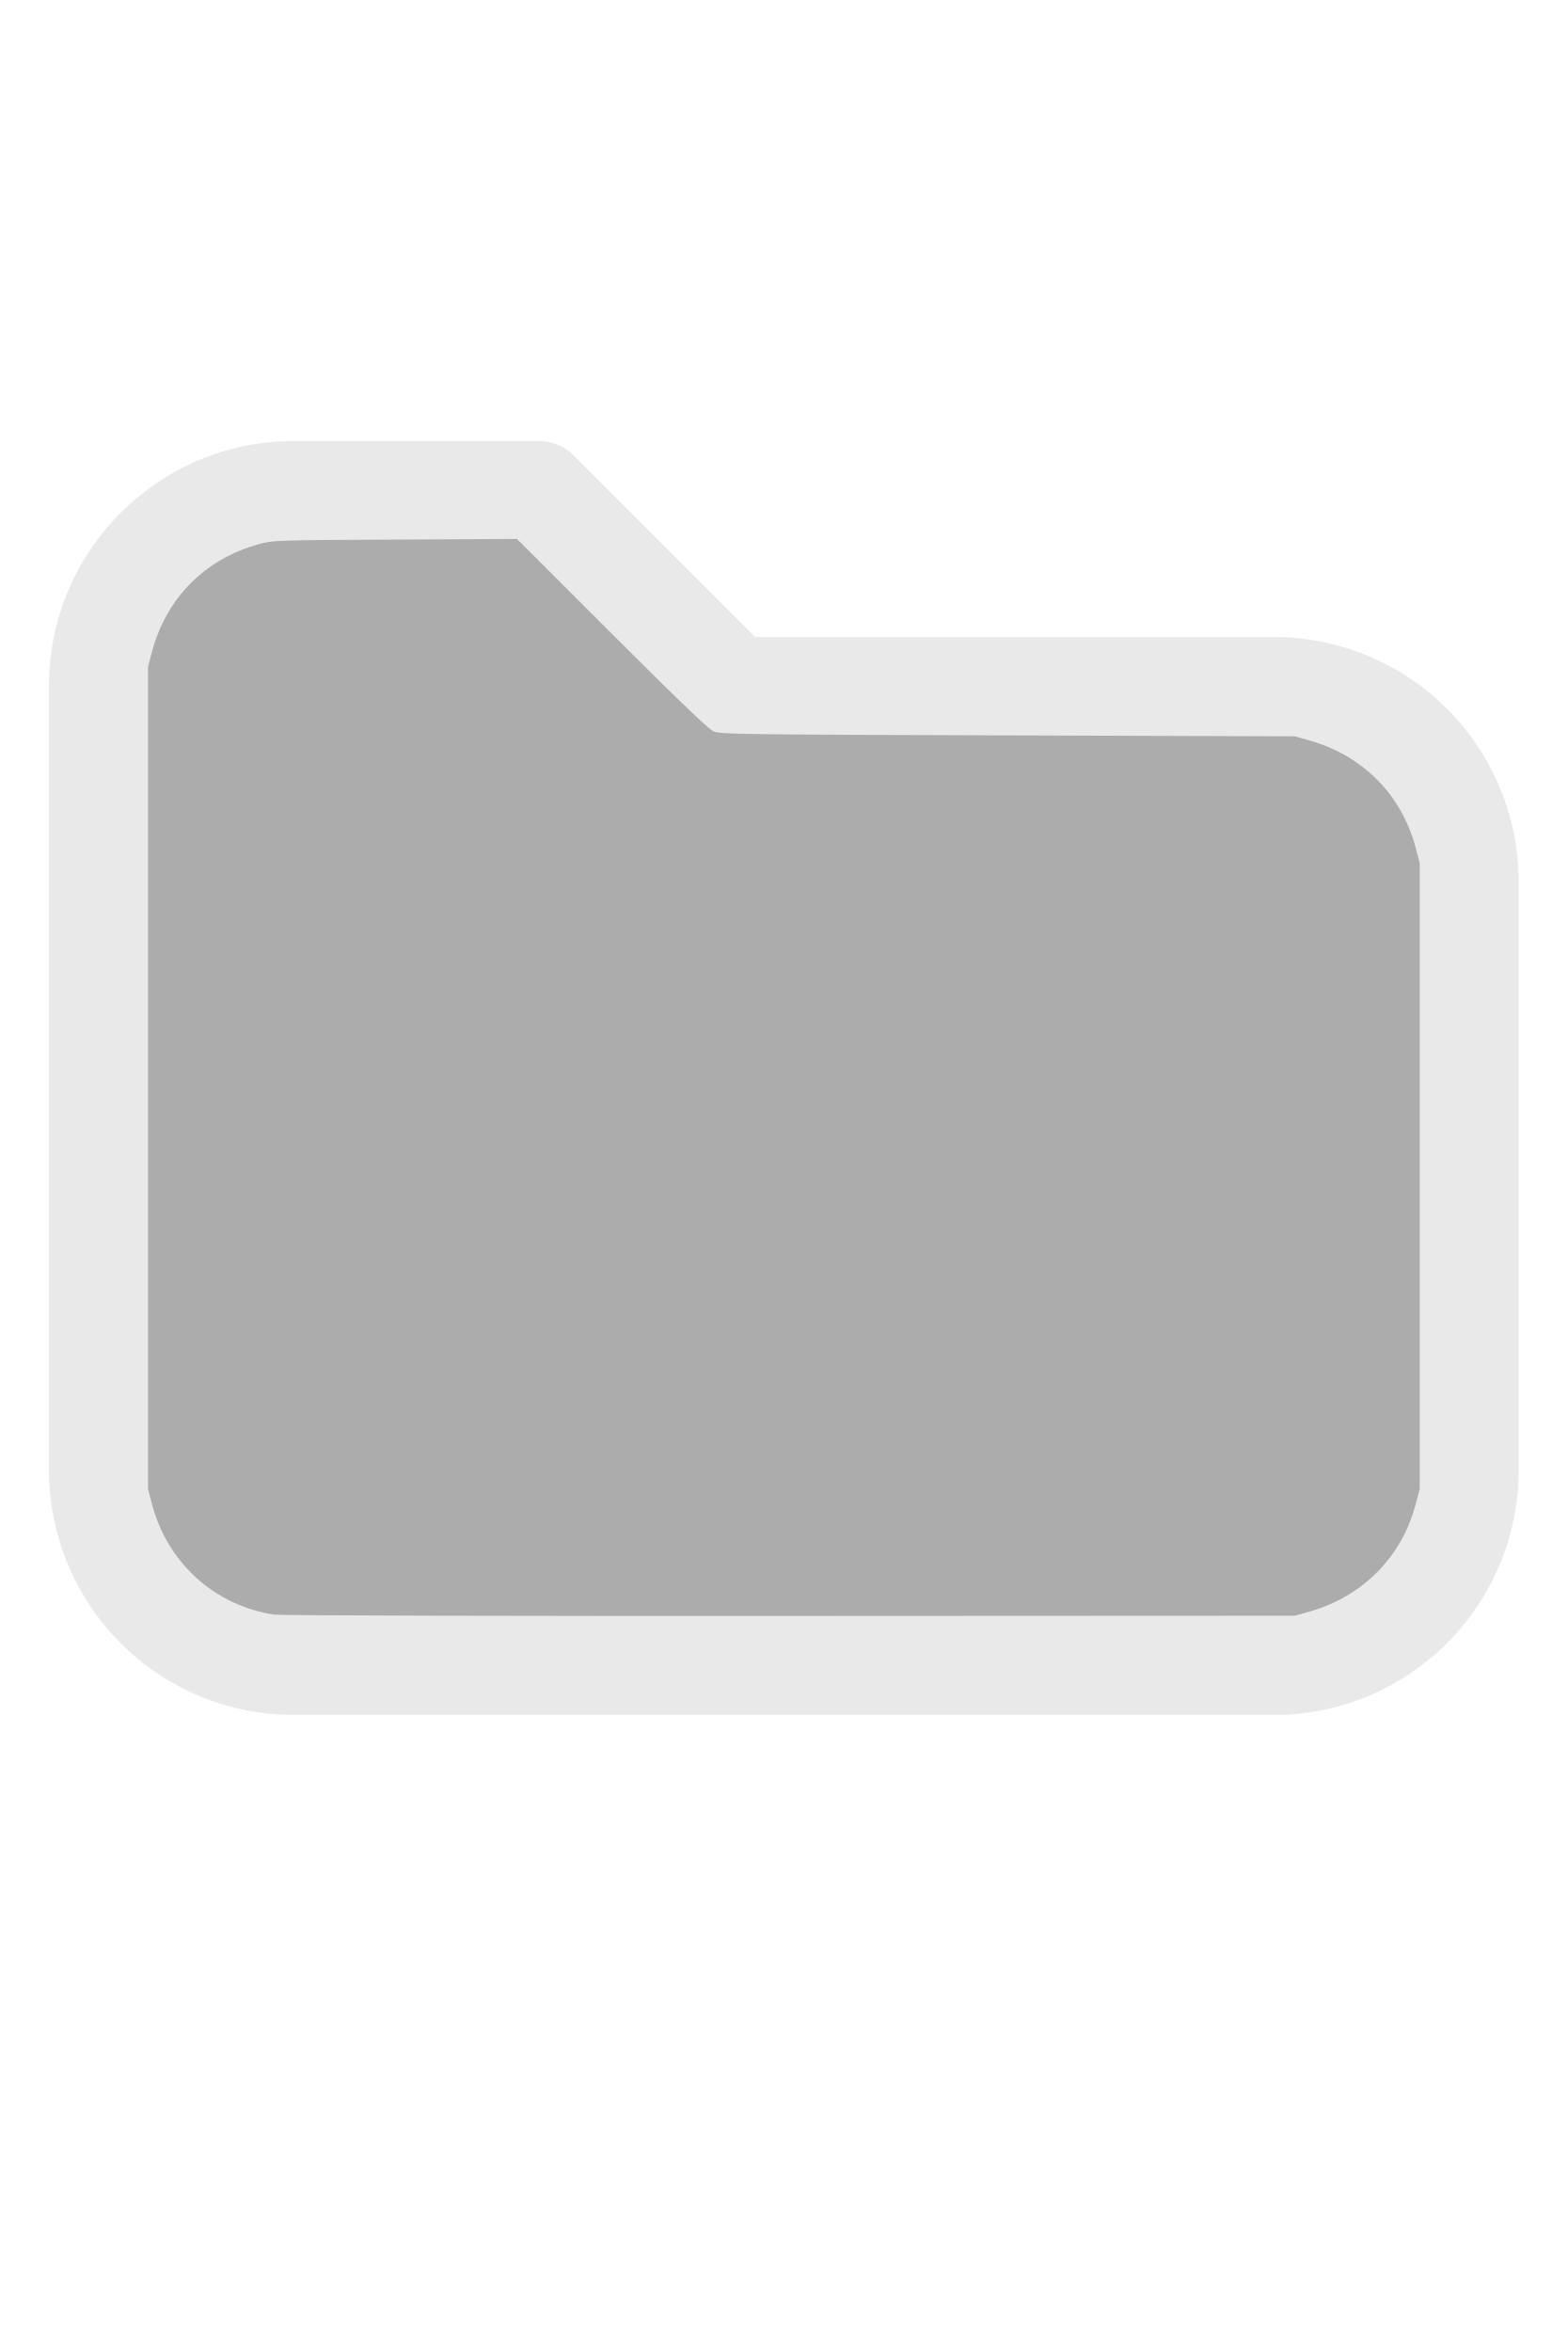
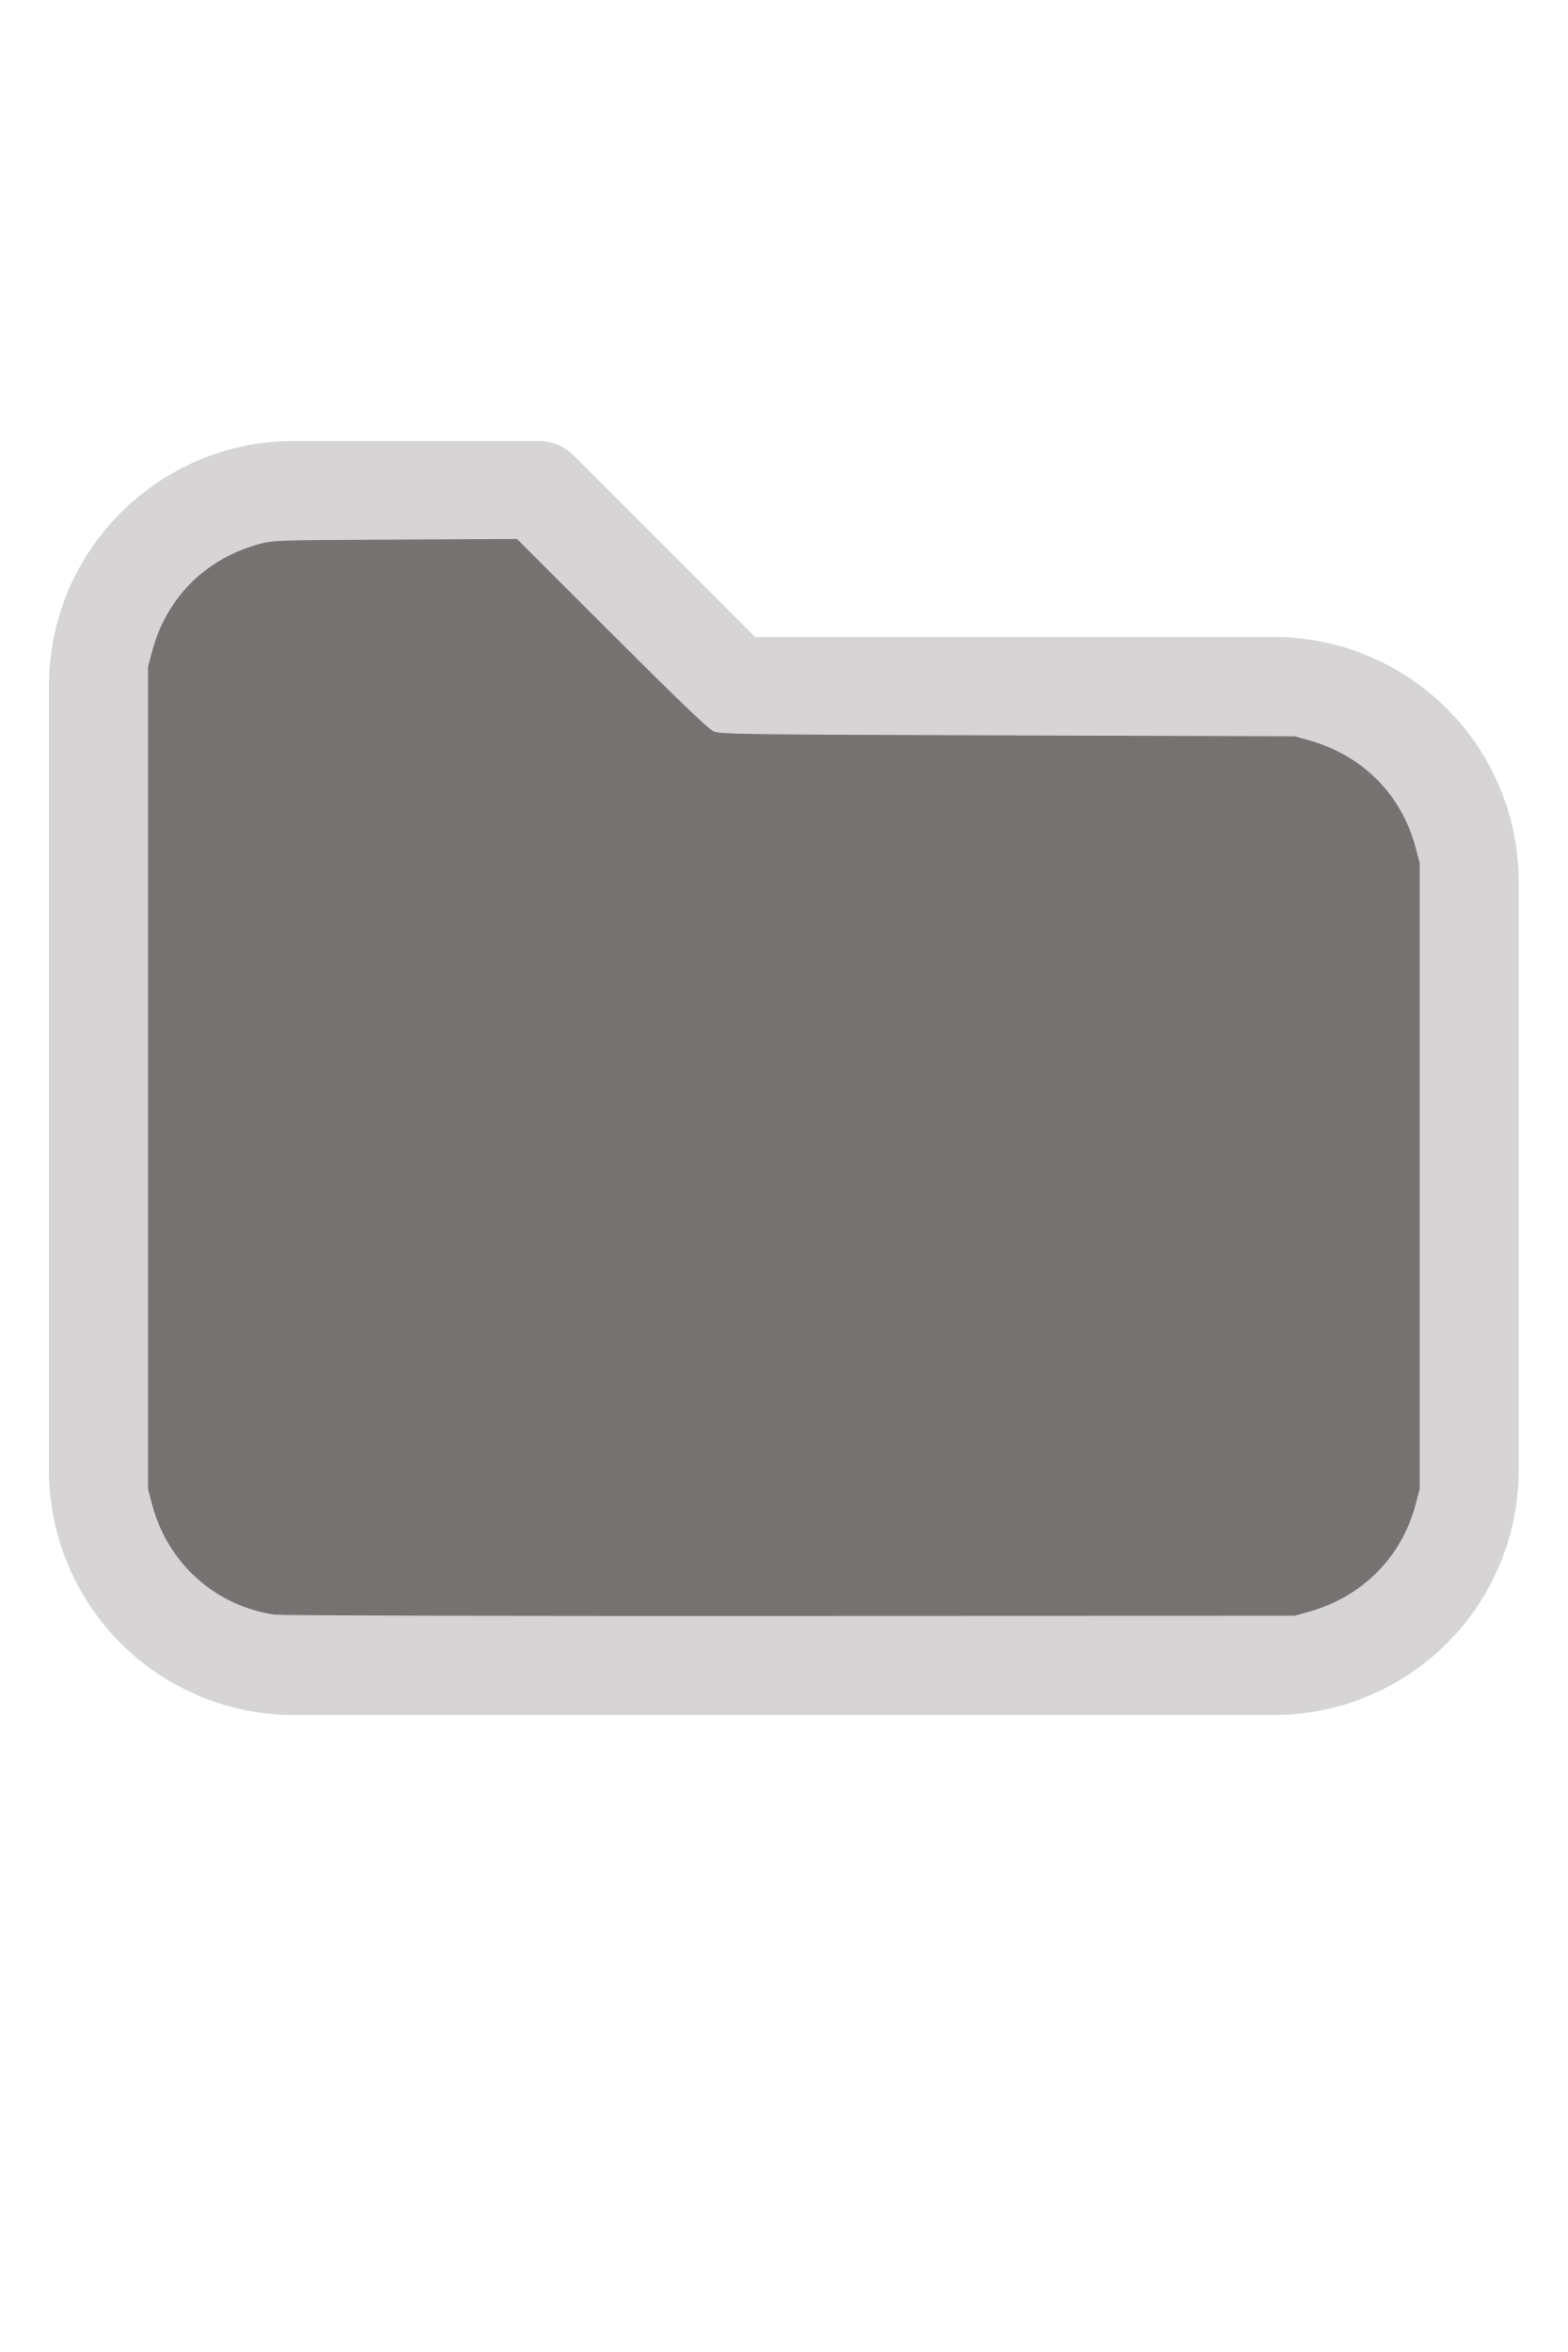
<svg xmlns="http://www.w3.org/2000/svg" version="1.1" width="16" height="24" viewBox="0 0 32 32" xml:space="preserve">
-   <g style="fill:#E9E9E9;">
+   <g style="fill:#D6D4D4;">
    <path d="M1,5.998l-0,16.002c-0,1.326 0.527,2.598 1.464,3.536c0.938,0.937 2.21,1.464 3.536,1.464c5.322,0 14.678,-0 20,0c1.326,0 2.598,-0.527 3.536,-1.464c0.937,-0.938 1.464,-2.21 1.464,-3.536c0,-3.486 0,-8.514 0,-12c0,-1.326 -0.527,-2.598 -1.464,-3.536c-0.938,-0.937 -2.21,-1.464 -3.536,-1.464c-0,0 -10.586,0 -10.586,0c0,-0 -3.707,-3.707 -3.707,-3.707c-0.187,-0.188 -0.442,-0.293 -0.707,-0.293l-5.002,0c-2.76,0 -4.998,2.238 -4.998,4.998Zm2,-0l-0,16.002c-0,0.796 0.316,1.559 0.879,2.121c0.562,0.563 1.325,0.879 2.121,0.879l20,0c0.796,0 1.559,-0.316 2.121,-0.879c0.563,-0.562 0.879,-1.325 0.879,-2.121c0,-3.486 0,-8.514 0,-12c0,-0.796 -0.316,-1.559 -0.879,-2.121c-0.562,-0.563 -1.325,-0.879 -2.121,-0.879c-7.738,0 -11,0 -11,0c-0.265,0 -0.52,-0.105 -0.707,-0.293c-0,0 -3.707,-3.707 -3.707,-3.707c-0,0 -4.588,0 -4.588,0c-1.656,0 -2.998,1.342 -2.998,2.998Z" />
  </g>
-   <g style="fill:#ACACAC;stroke-width:0;">
+   <g style="fill:#777272;stroke-width:0;">
    <path d="M 5.606,24.952 C 4.392,24.775 3.42,23.9 3.103,22.699 L 3.022,22.389 V 13.998 5.606 L 3.104,5.298 C 3.396,4.203 4.18,3.412 5.279,3.106 5.565,3.026 5.615,3.024 8.061,3.012 l 2.491,-0.013 1.932,1.93 c 1.344,1.343 1.976,1.95 2.078,1.995 0.137,0.062 0.474,0.066 6.007,0.084 l 5.861,0.019 0.291,0.082 c 1.095,0.308 1.89,1.109 2.176,2.193 l 0.082,0.309 V 16 22.389 l -0.082,0.309 c -0.284,1.079 -1.086,1.888 -2.176,2.194 l -0.291,0.082 -10.303,0.005 c -5.7,0.003 -10.4,-0.009 -10.521,-0.027 z" />
  </g>
</svg>
